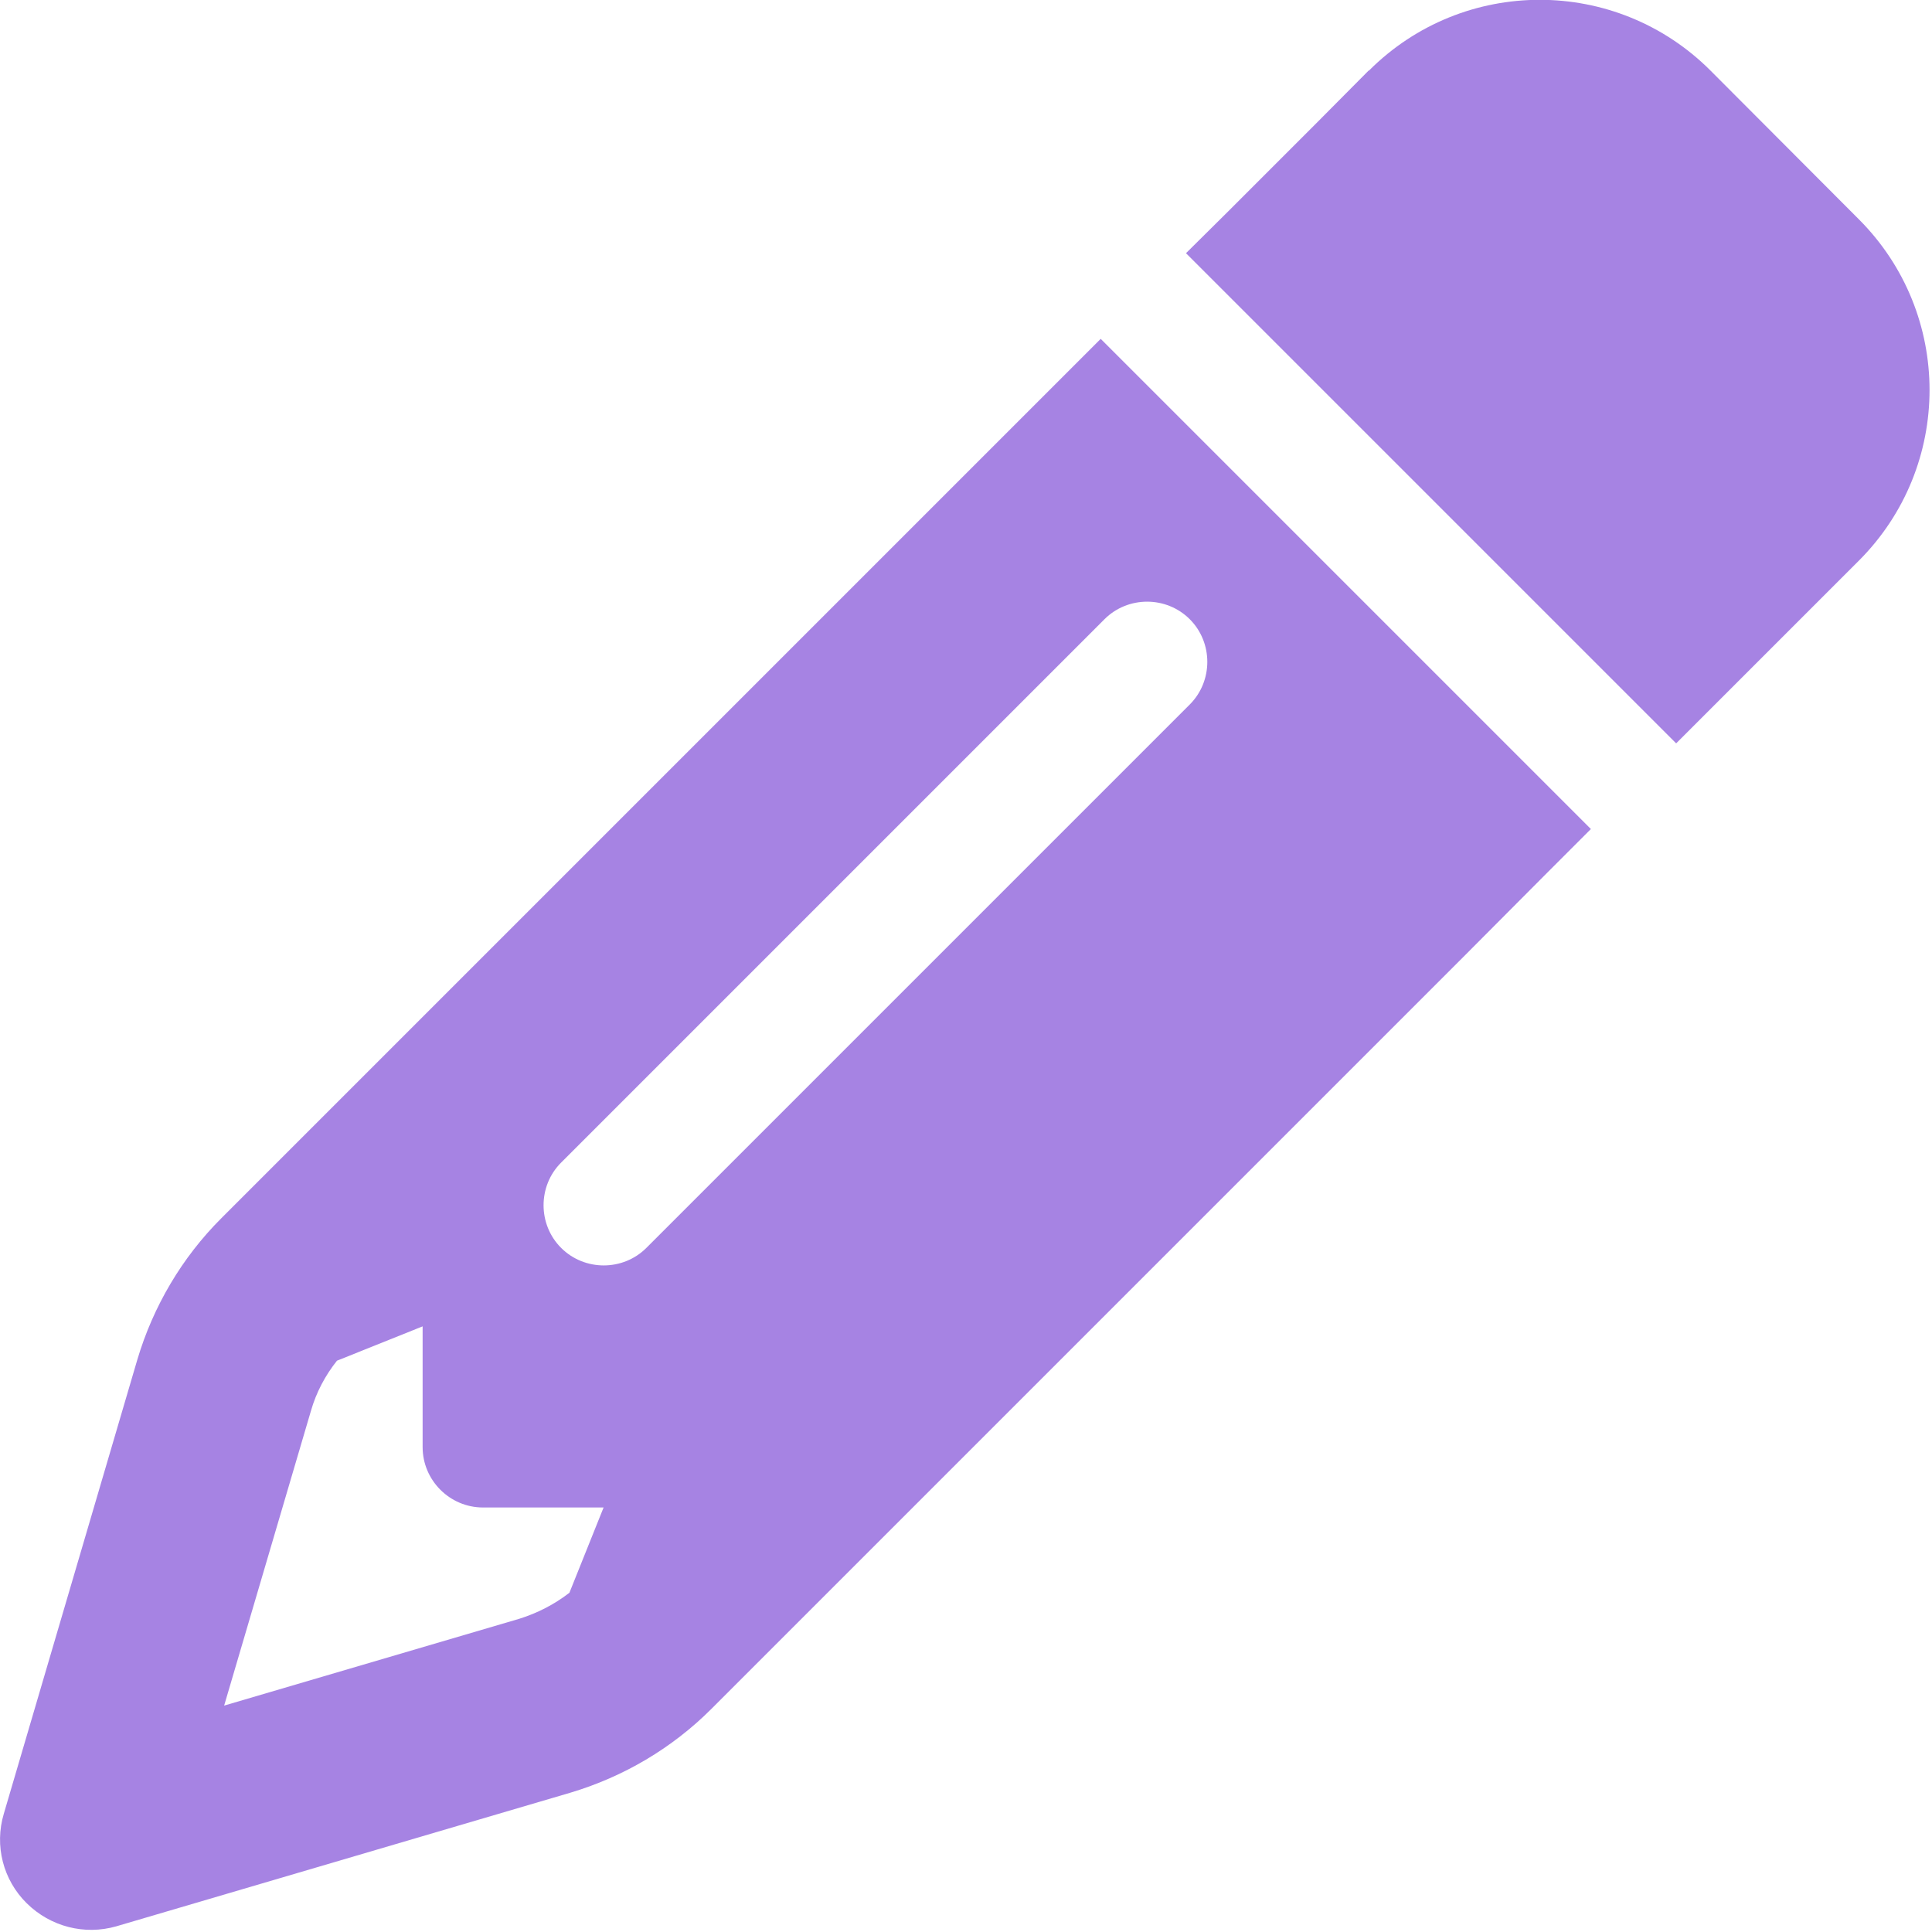
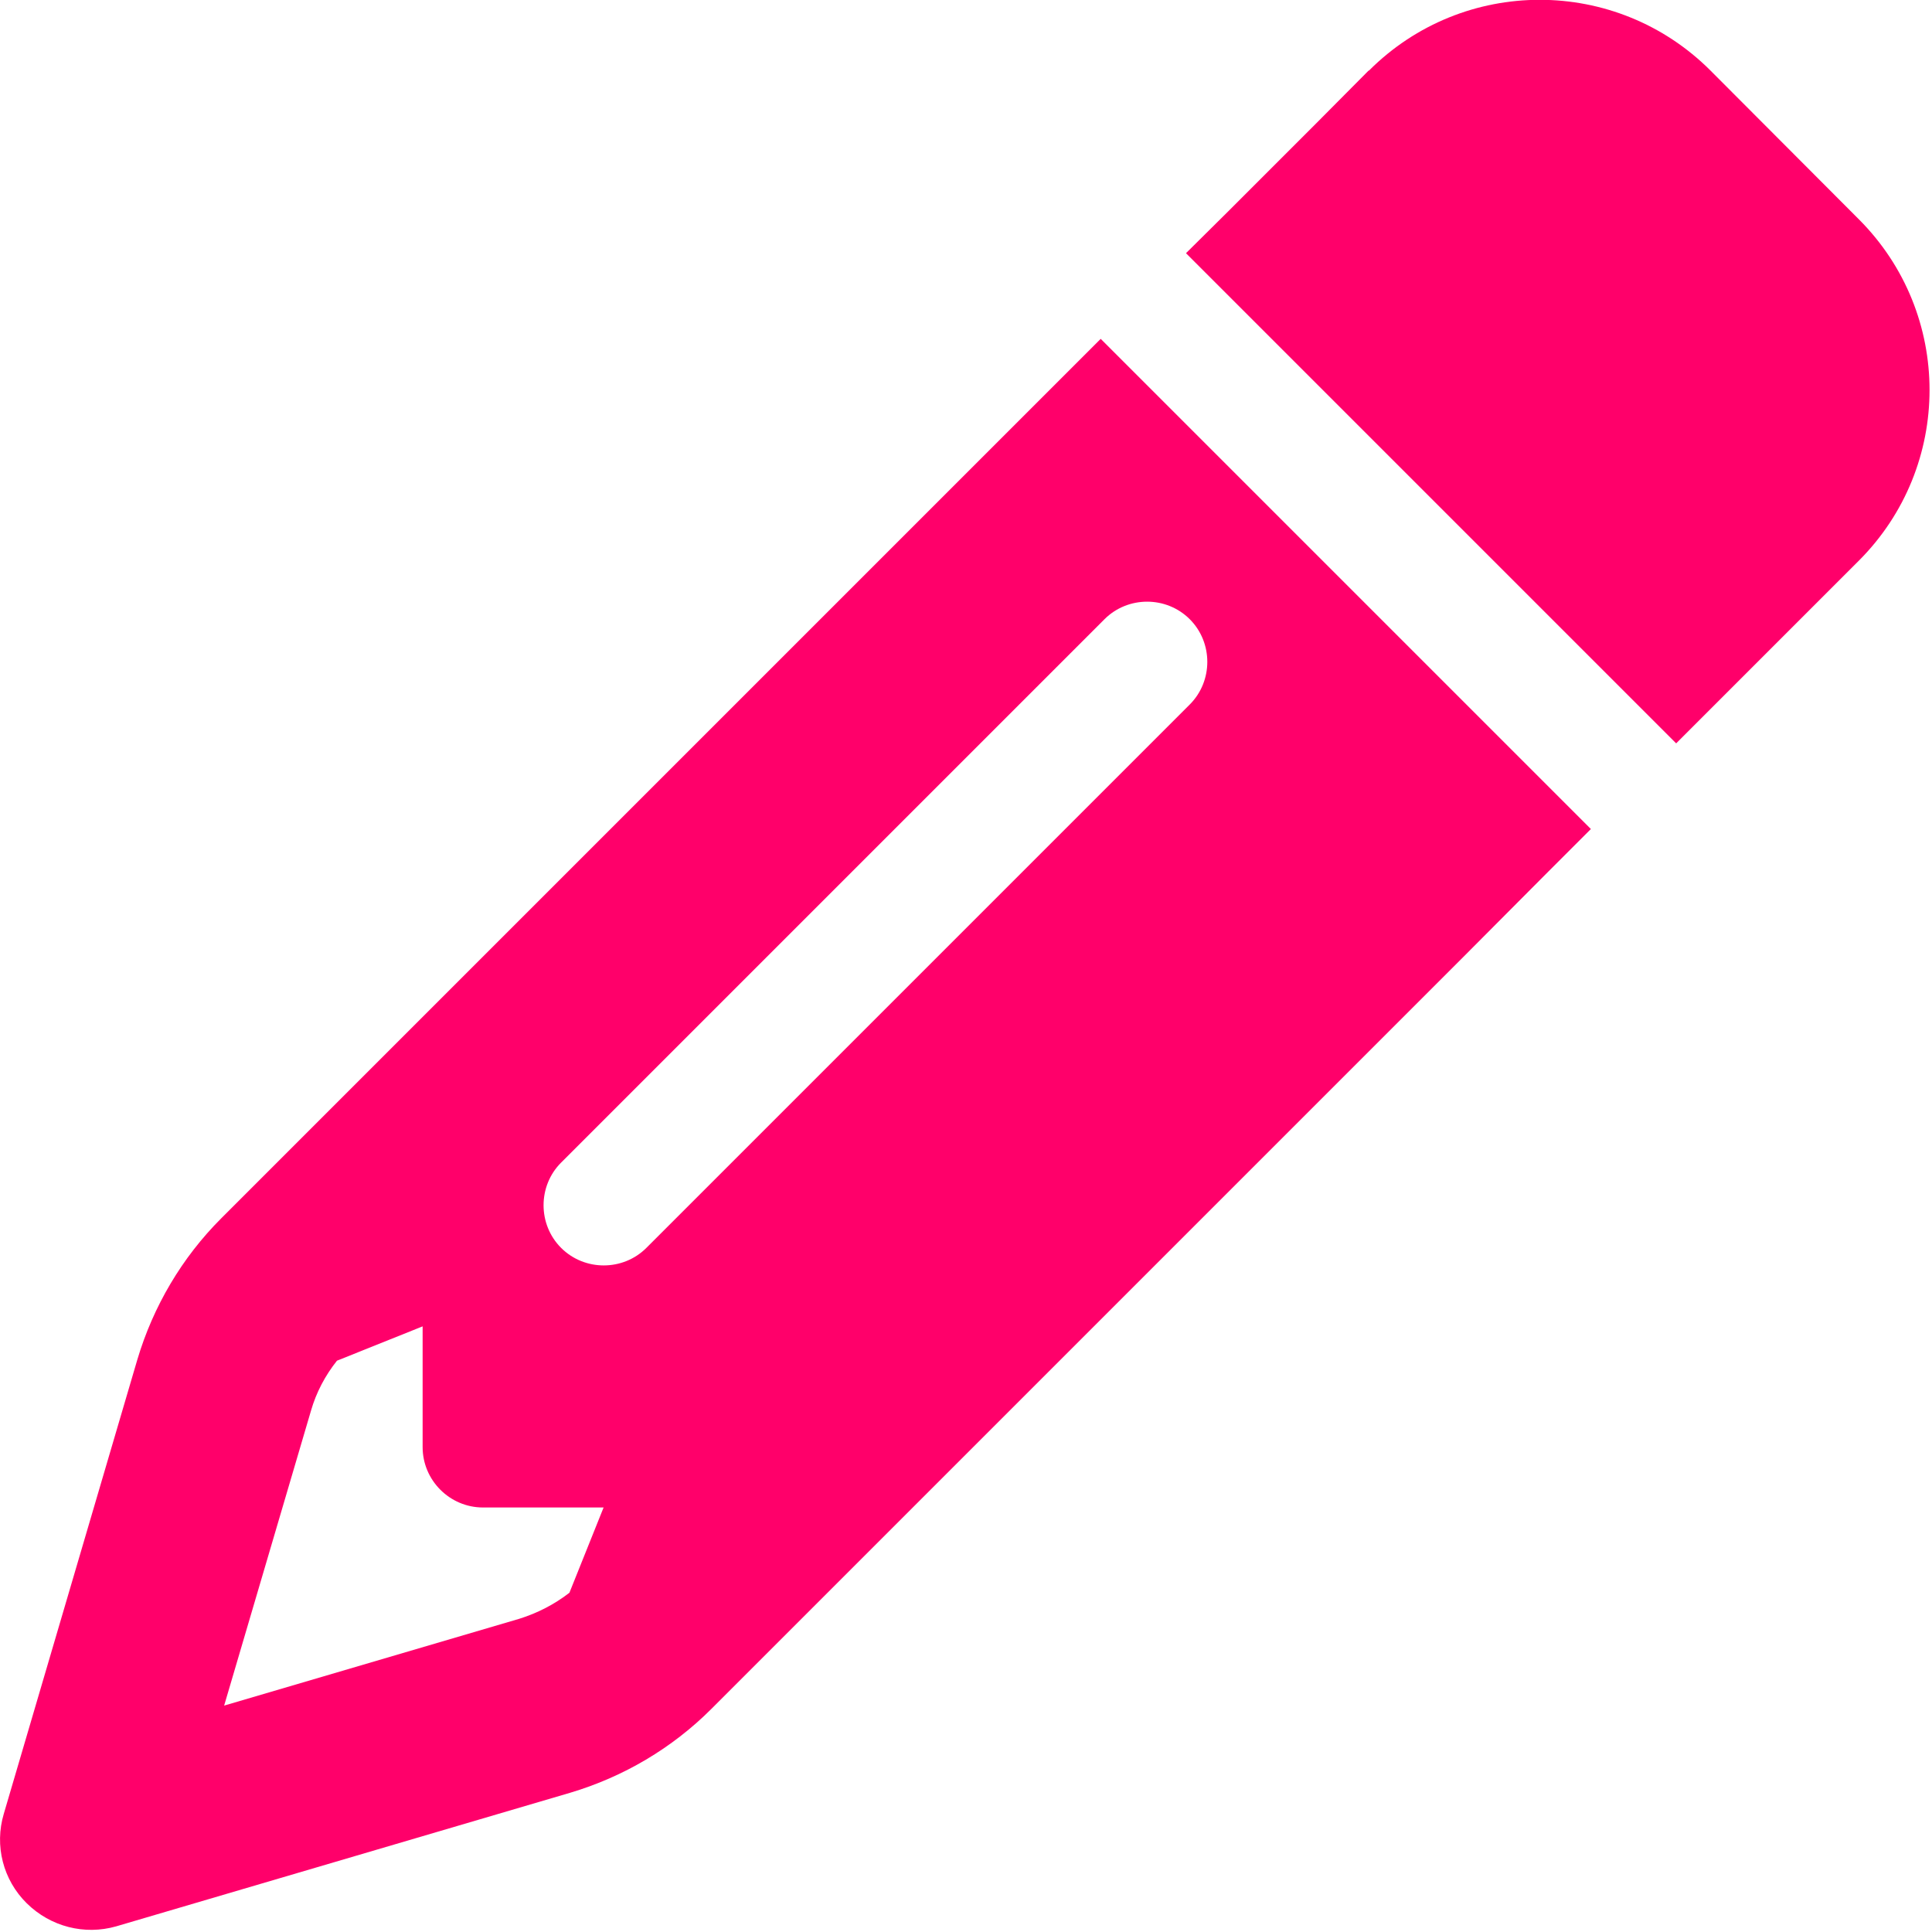
- <svg xmlns="http://www.w3.org/2000/svg" fill="#a683e3" viewBox="0 0 512 512">
+ <svg xmlns="http://www.w3.org/2000/svg" fill="#ff006a" viewBox="0 0 512 512">
  <path d="M410.3 231l11.3-11.3-33.9-33.9-62.1-62.1L291.7 89.8l-11.3 11.3-22.6 22.6L58.6 322.9c-10.4 10.4-18 23.3-22.2 37.4L1 480.7c-2.5 8.4-.2 17.5 6.1 23.7s15.3 8.5 23.7 6.1l120.3-35.4c14.1-4.2 27-11.8 37.4-22.2L387.7 253.7 410.3 231zM160 399.4l-9.1 22.7c-4 3.1-8.5 5.4-13.3 6.9L59.4 452l23-78.1c1.4-4.9 3.8-9.4 6.9-13.3l22.7-9.1v32c0 8.8 7.2 16 16 16h32zM362.7 18.7L348.3 33.2 325.7 55.8 314.3 67.1l33.9 33.9 62.1 62.1 33.9 33.9 11.3-11.3 22.6-22.6 14.5-14.5c25-25 25-65.5 0-90.5L453.3 18.7c-25-25-65.5-25-90.5 0zm-47.4 168l-144 144c-6.2 6.2-16.4 6.2-22.6 0s-6.2-16.4 0-22.6l144-144c6.2-6.2 16.4-6.2 22.6 0s6.2 16.4 0 22.6z" />
</svg>
